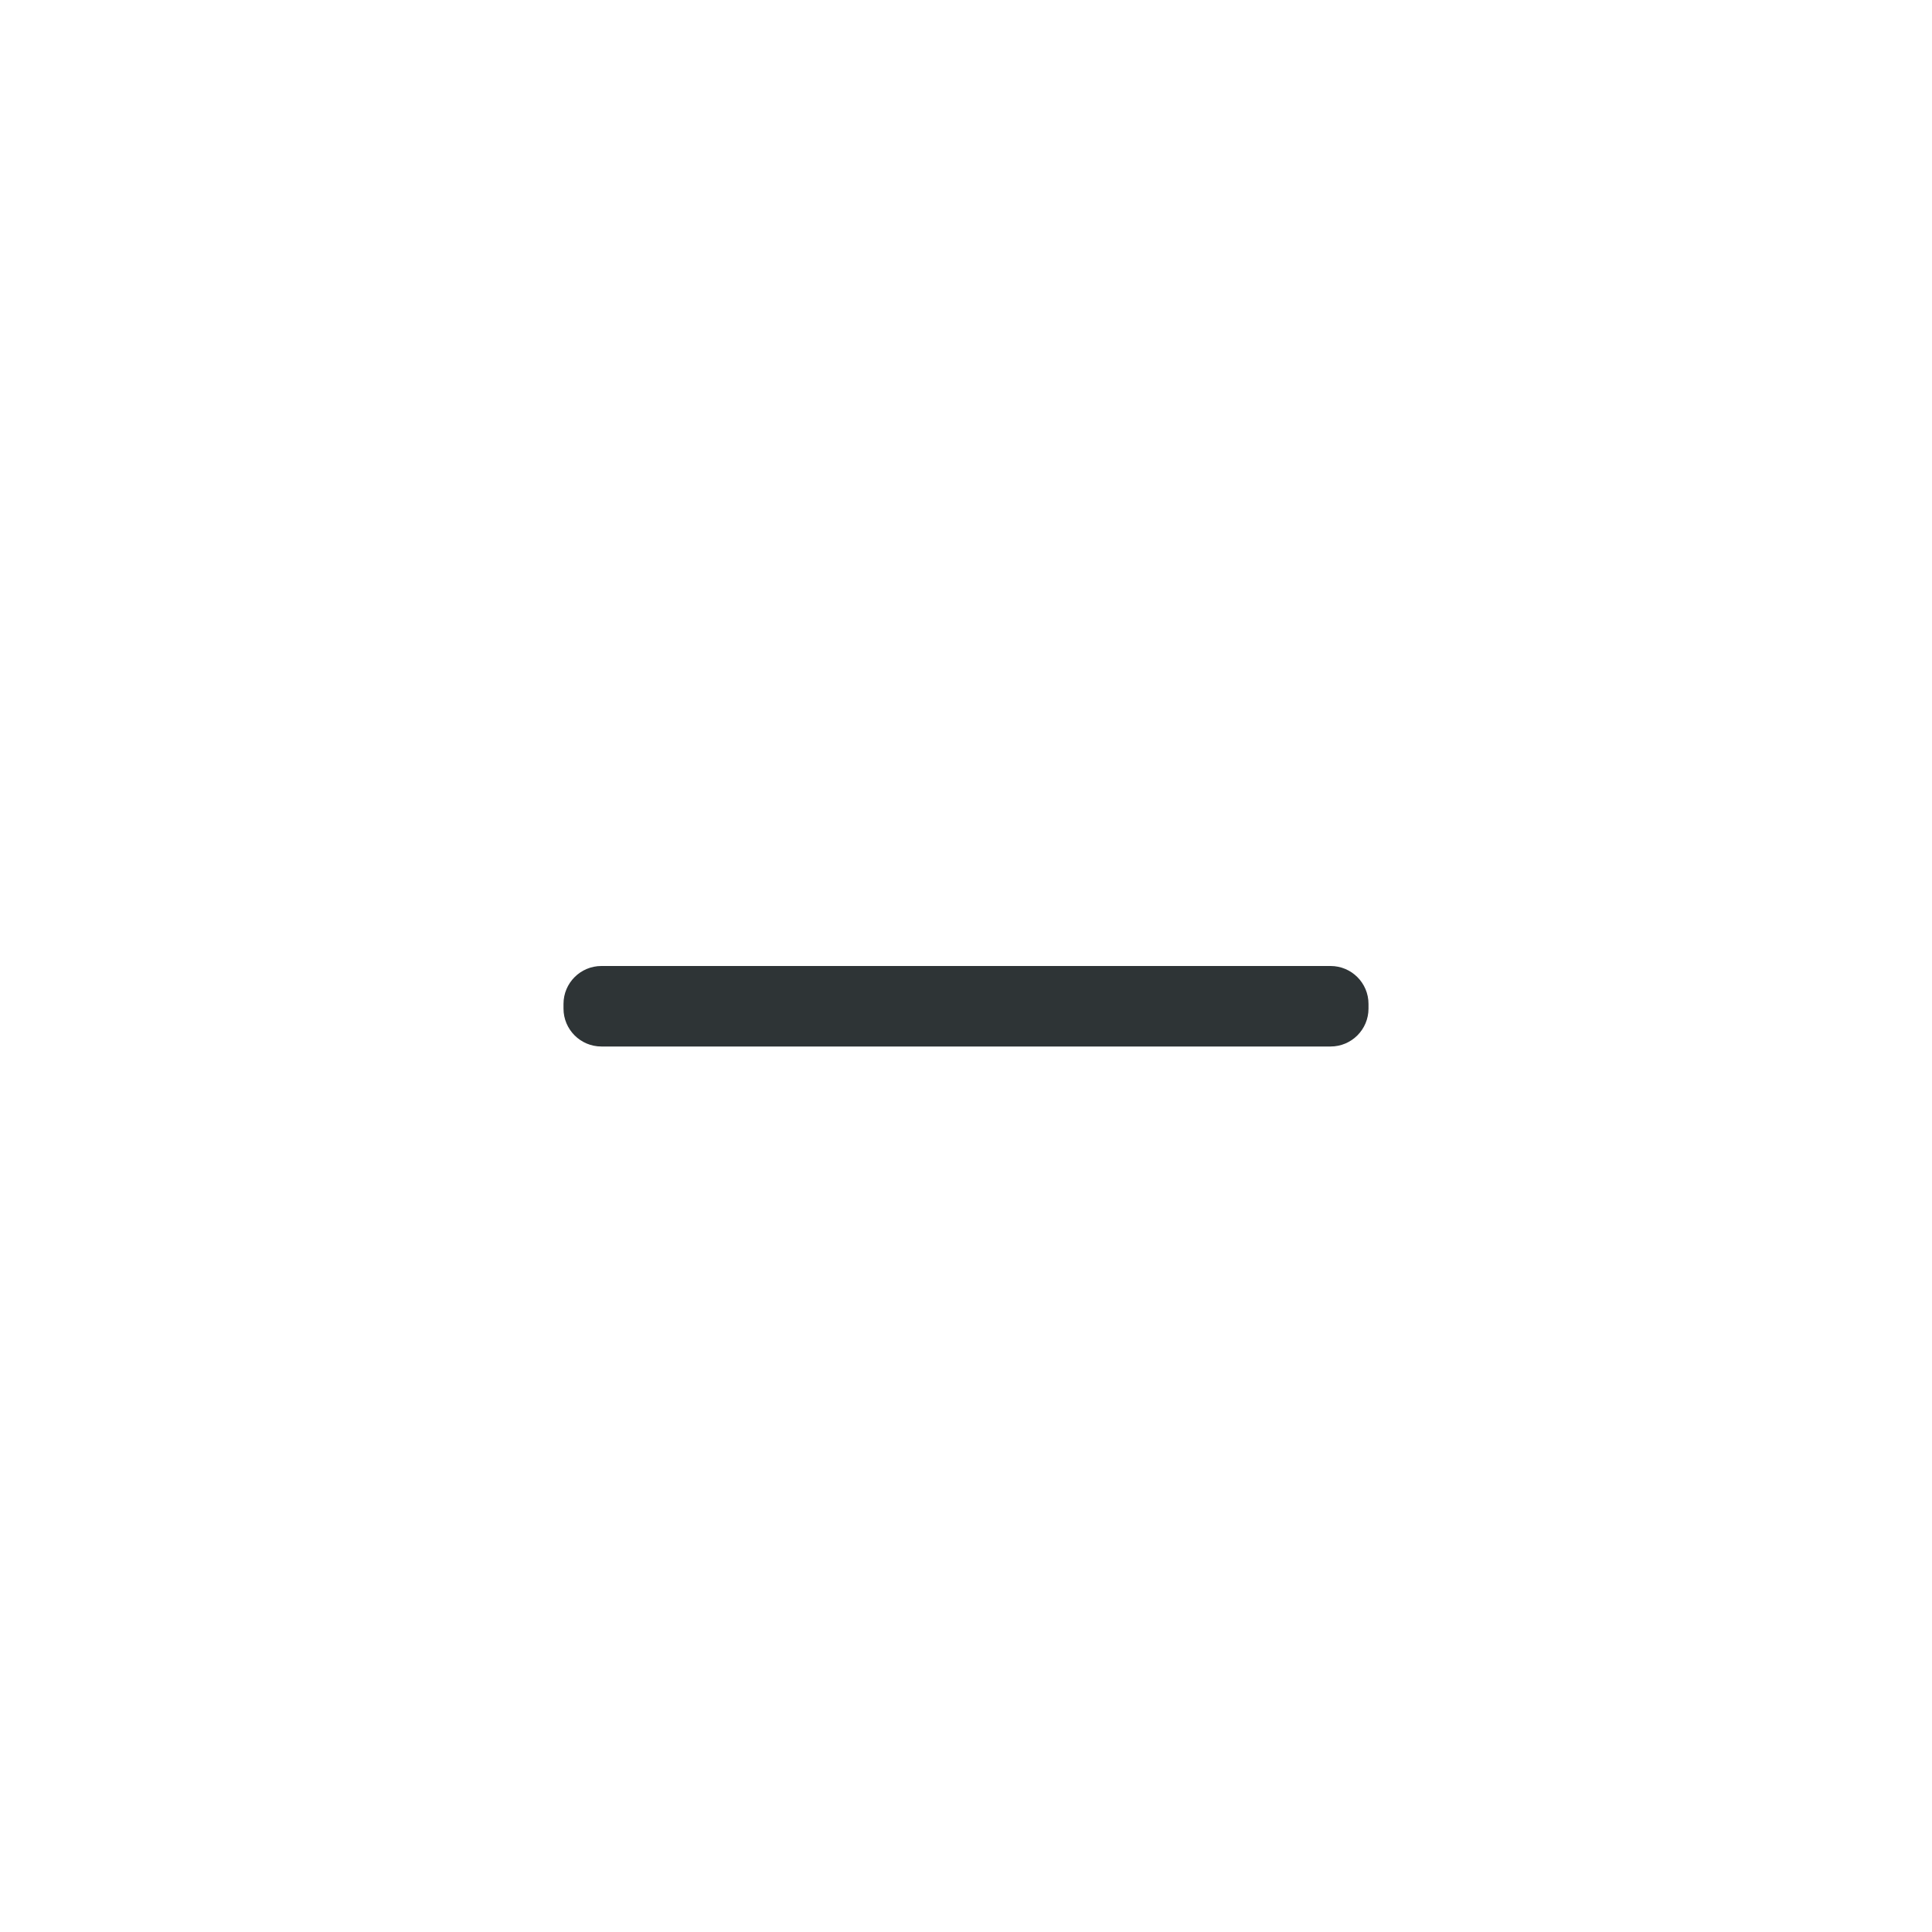
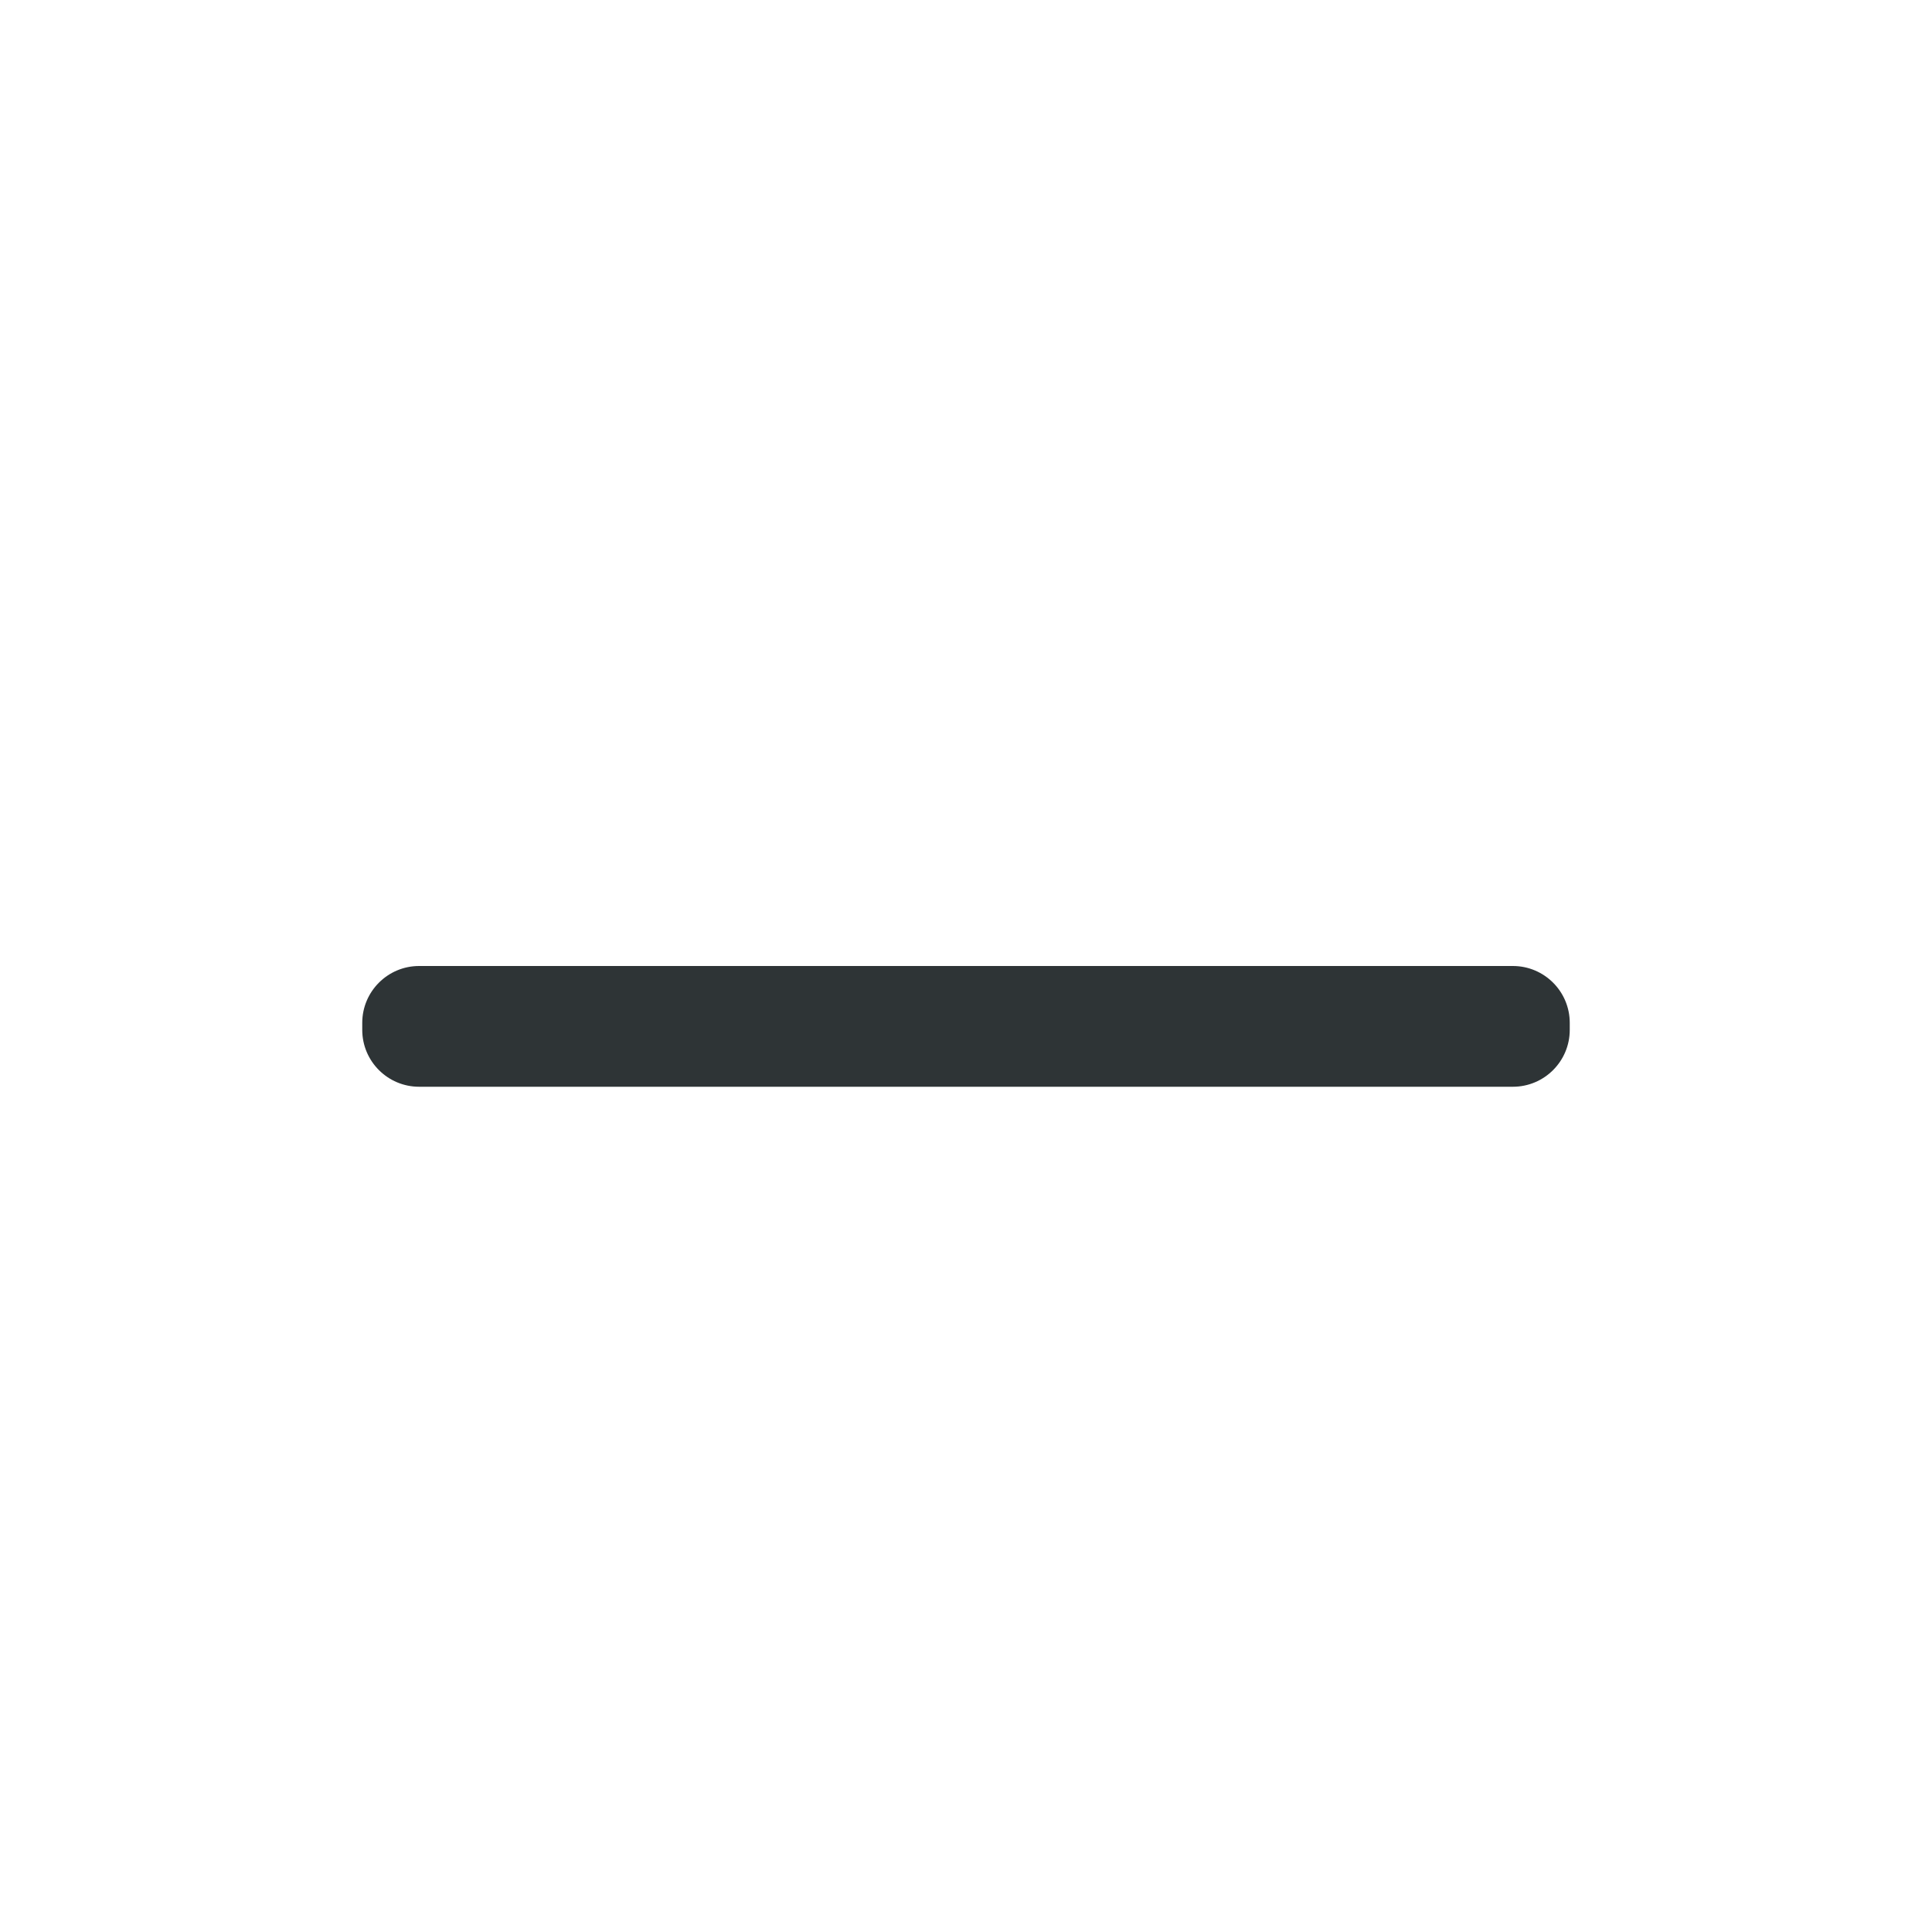
- <svg xmlns="http://www.w3.org/2000/svg" width="24" height="24" viewBox="0 0 24 24" fill="none">
-   <path d="M16.529 13C16.789 13 17 12.789 17 12.529V12.471C17 12.211 16.789 12 16.529 12H7.471C7.211 12 7 12.211 7 12.471V12.529C7 12.789 7.211 13 7.471 13H16.529Z" fill="#2e3436" />
+ <svg xmlns="http://www.w3.org/2000/svg" width="16" height="16" viewBox="0 0 16 16" fill="none">
+   <g transform="translate(-4 -4)">
+     <path d="M16.529 13C16.789 13 17 12.789 17 12.529V12.471C17 12.211 16.789 12 16.529 12H7.471C7.211 12 7 12.211 7 12.471V12.529C7 12.789 7.211 13 7.471 13H16.529Z" fill="#2e3436" />
+   </g>
</svg>
